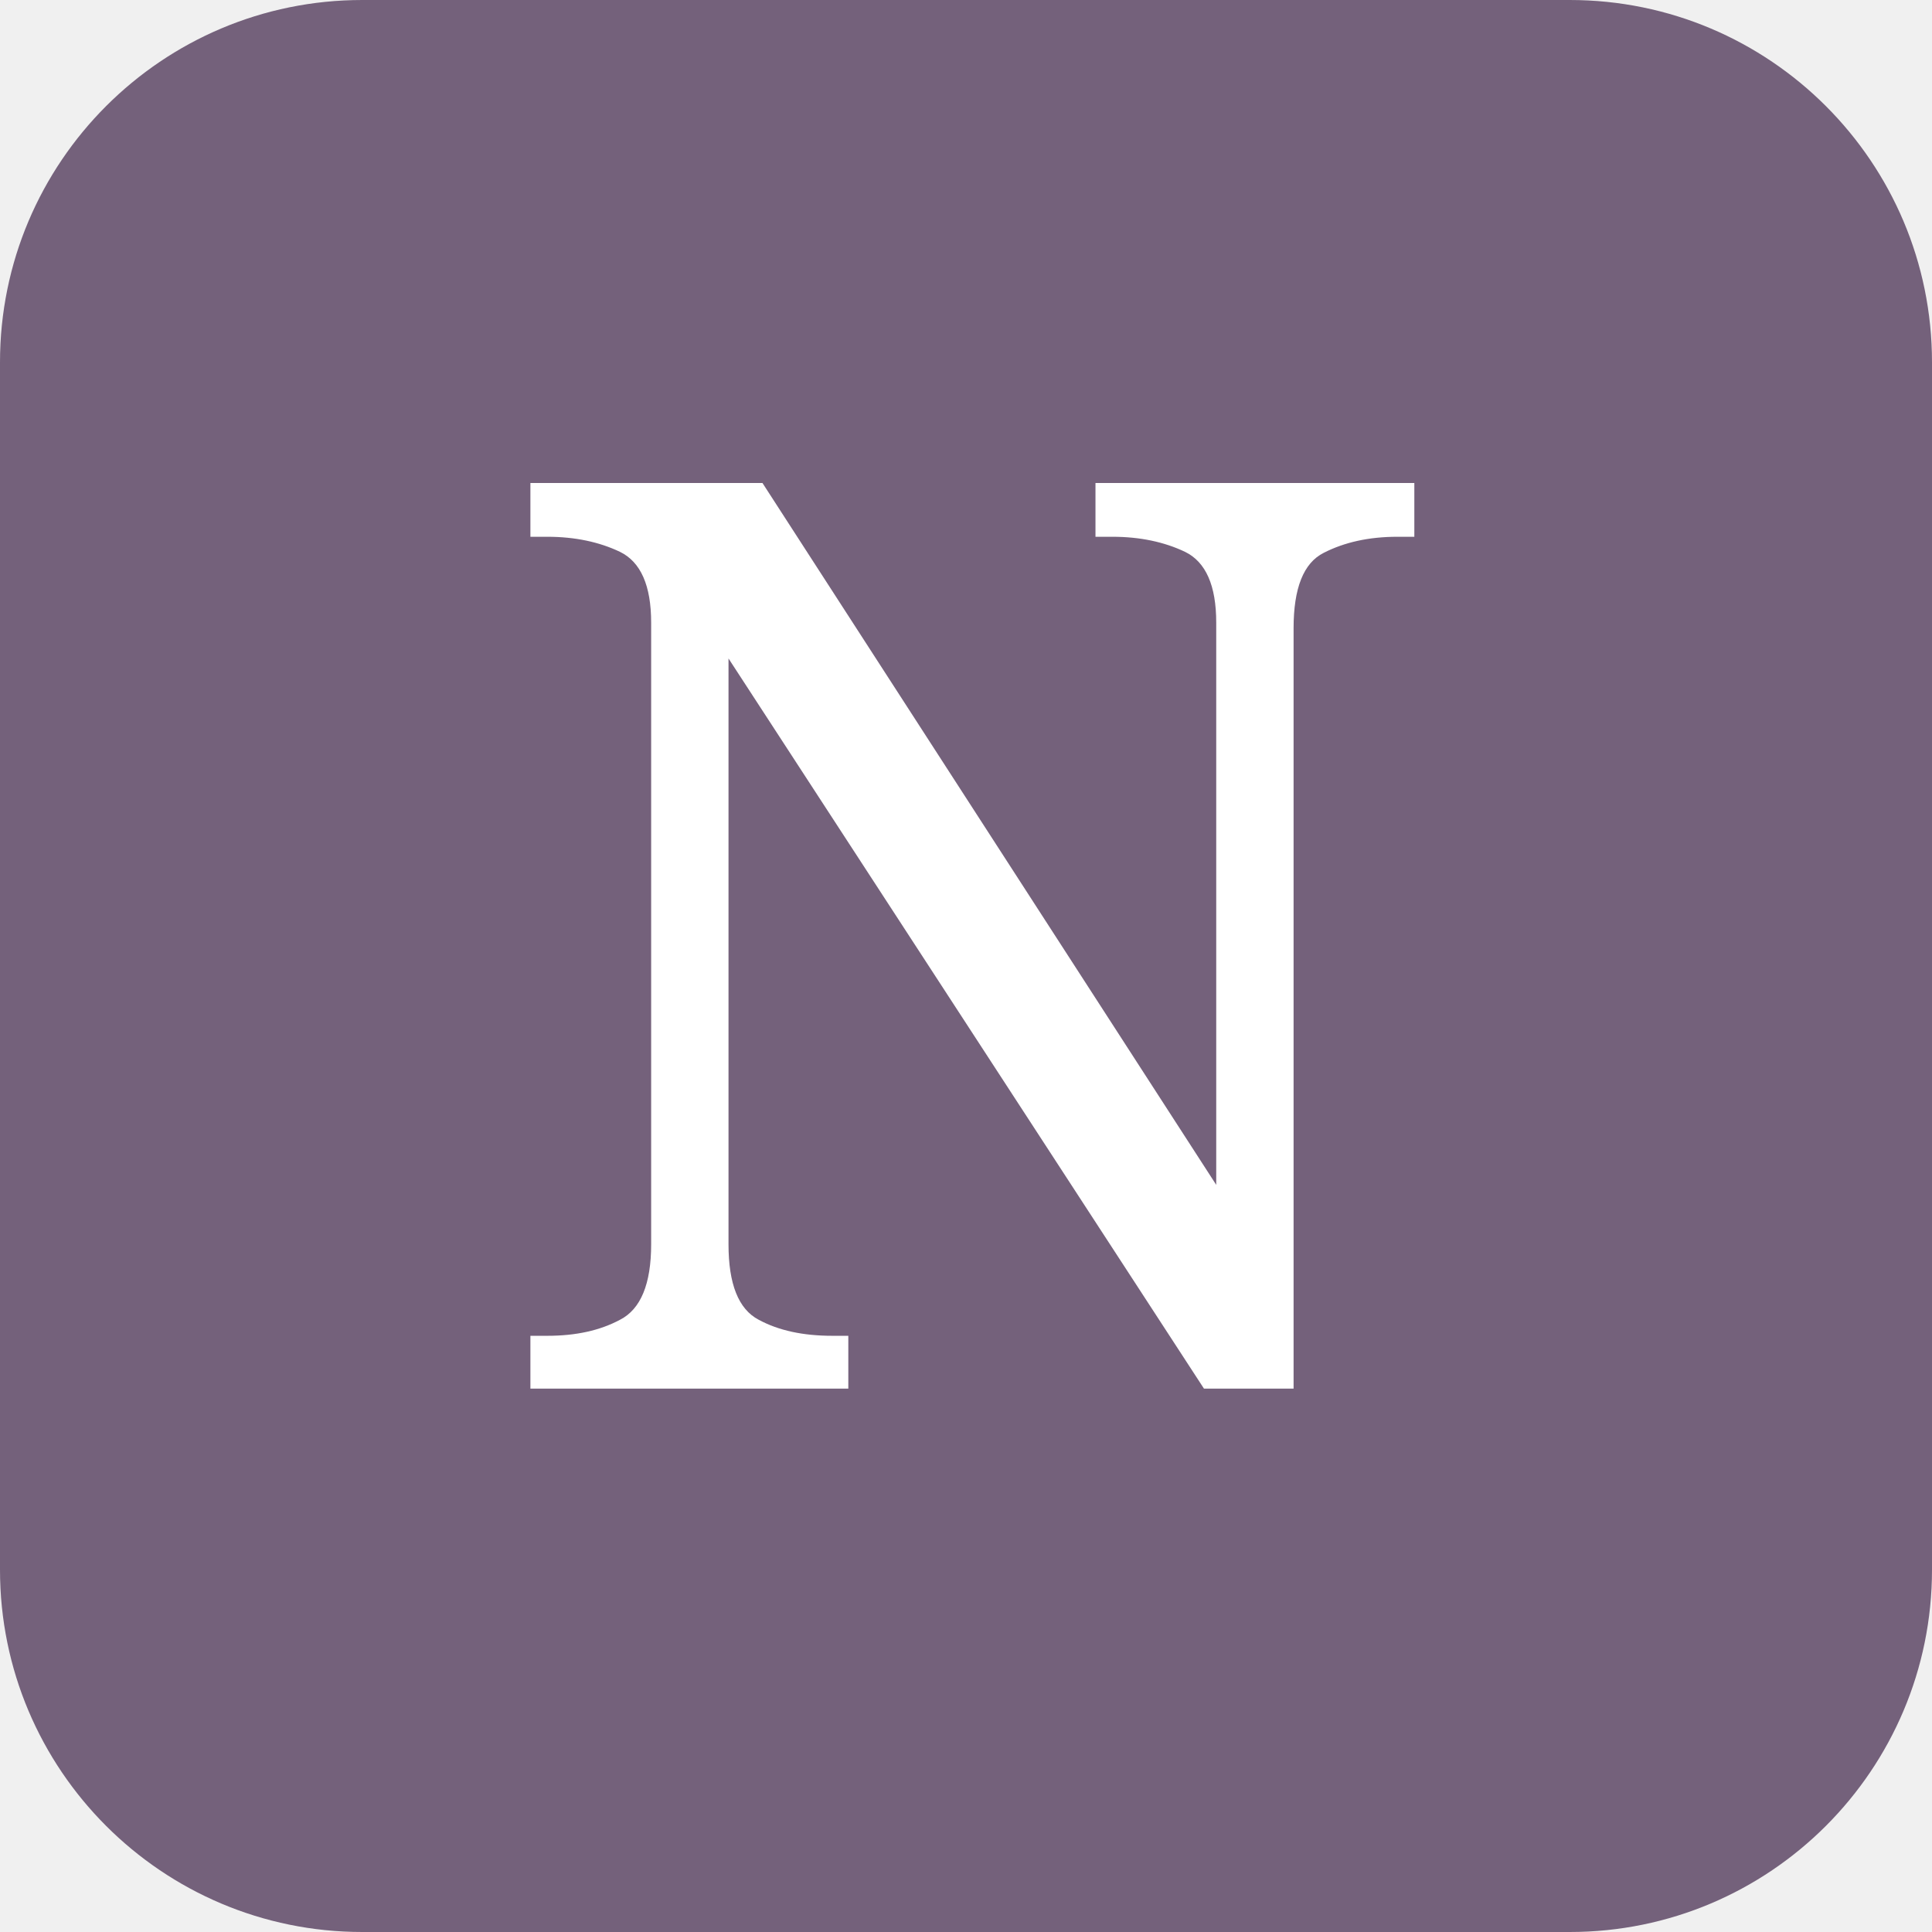
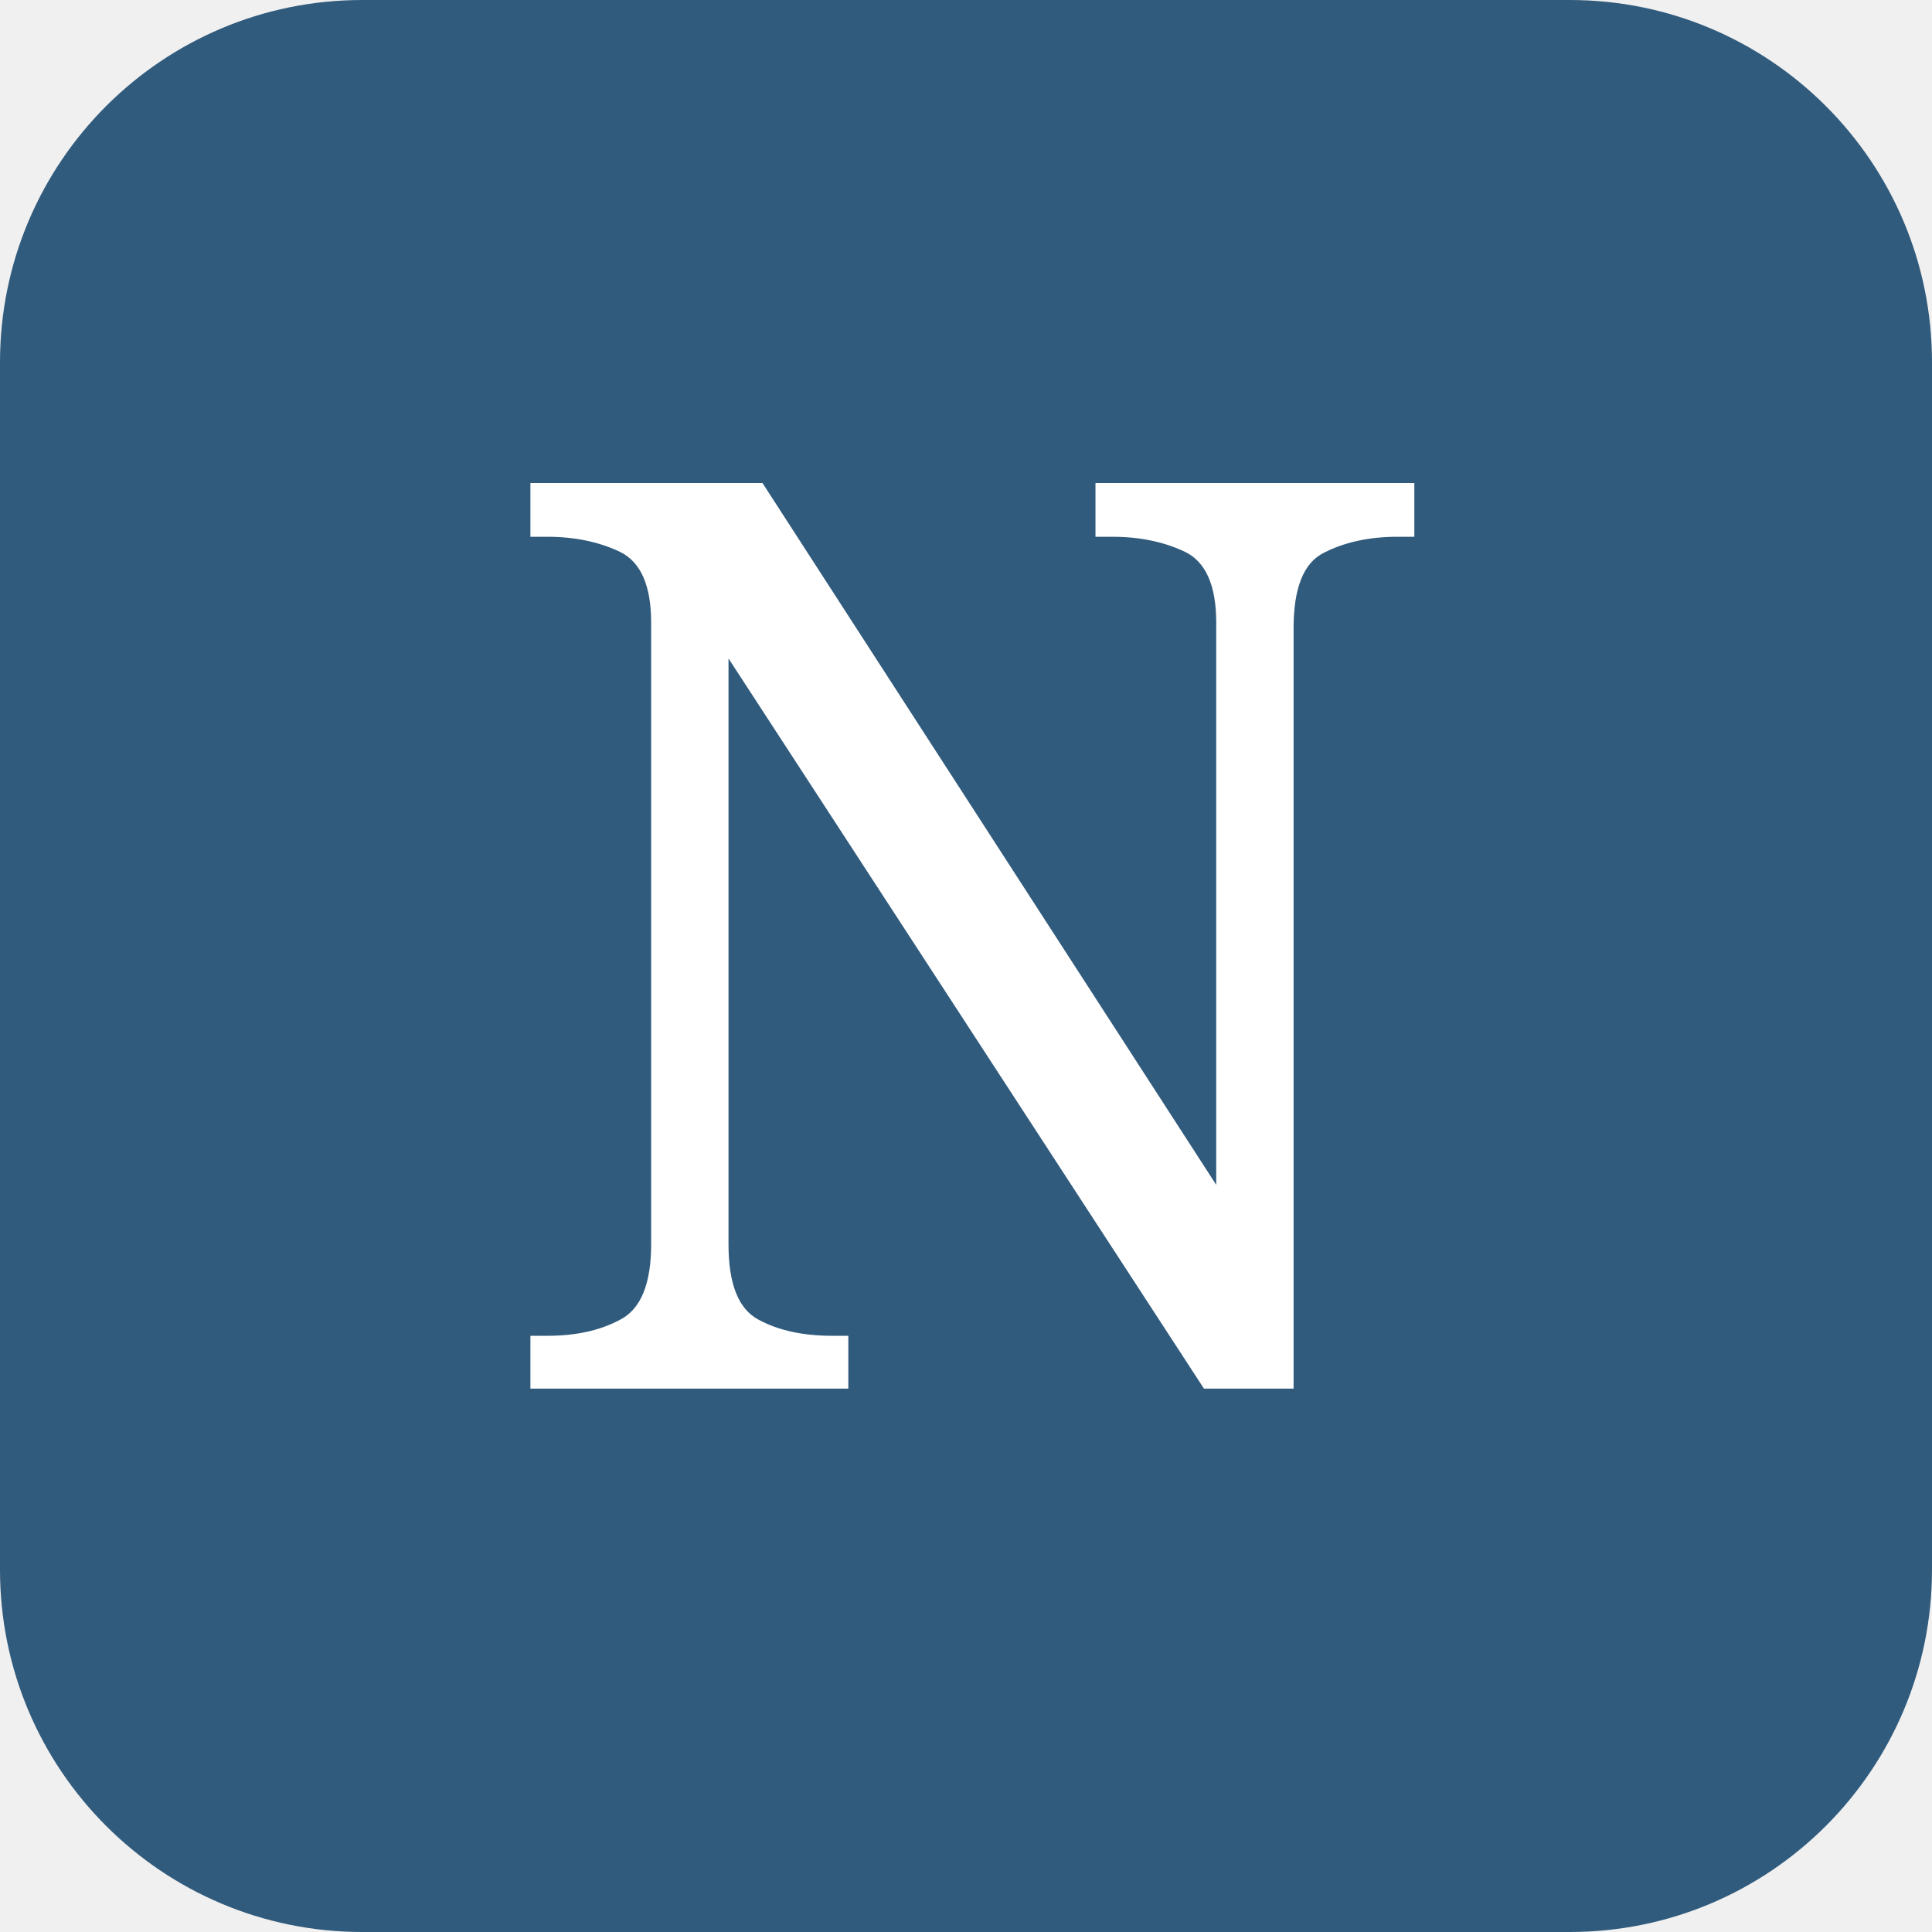
<svg xmlns="http://www.w3.org/2000/svg" viewBox="0 0 32 32">
-   <rect width="32" height="32" rx="6" fill="#74617b" />
+   <rect width="32" height="32" rx="6" fill="#315b7d" />
  <text x="16" y="23" text-anchor="middle" font-family="Georgia,serif" font-size="21" fill="white">N</text>
</svg>
